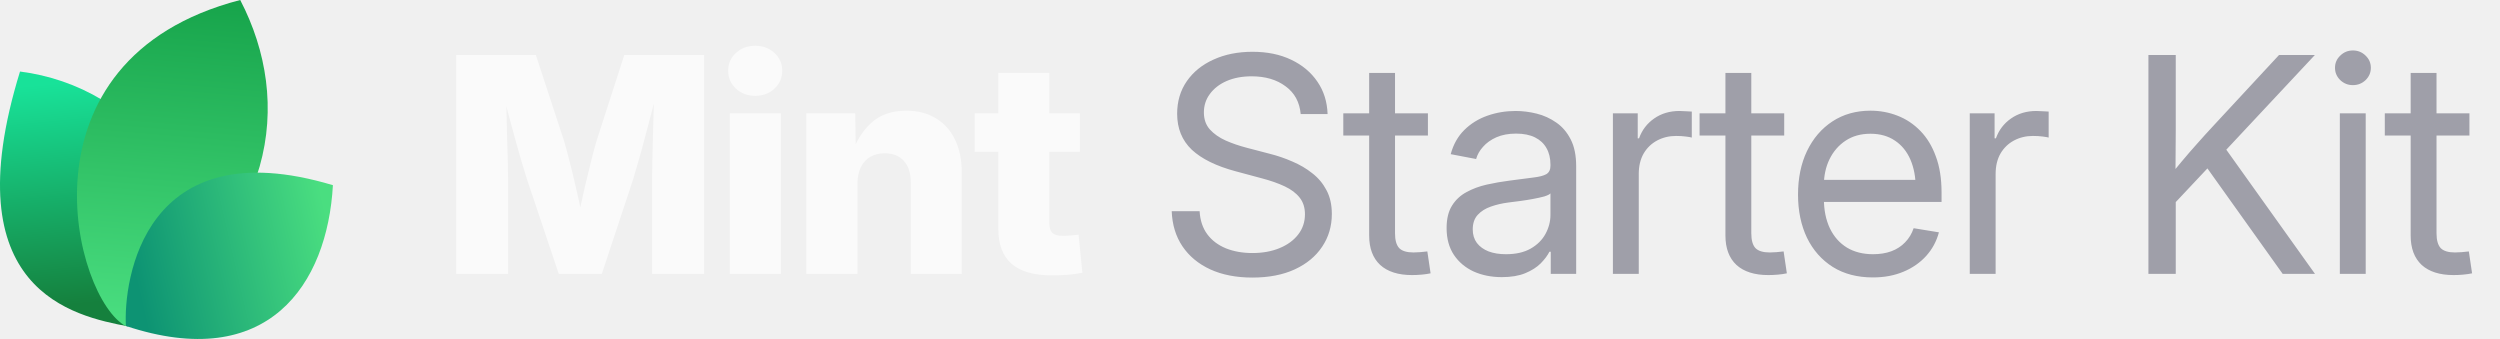
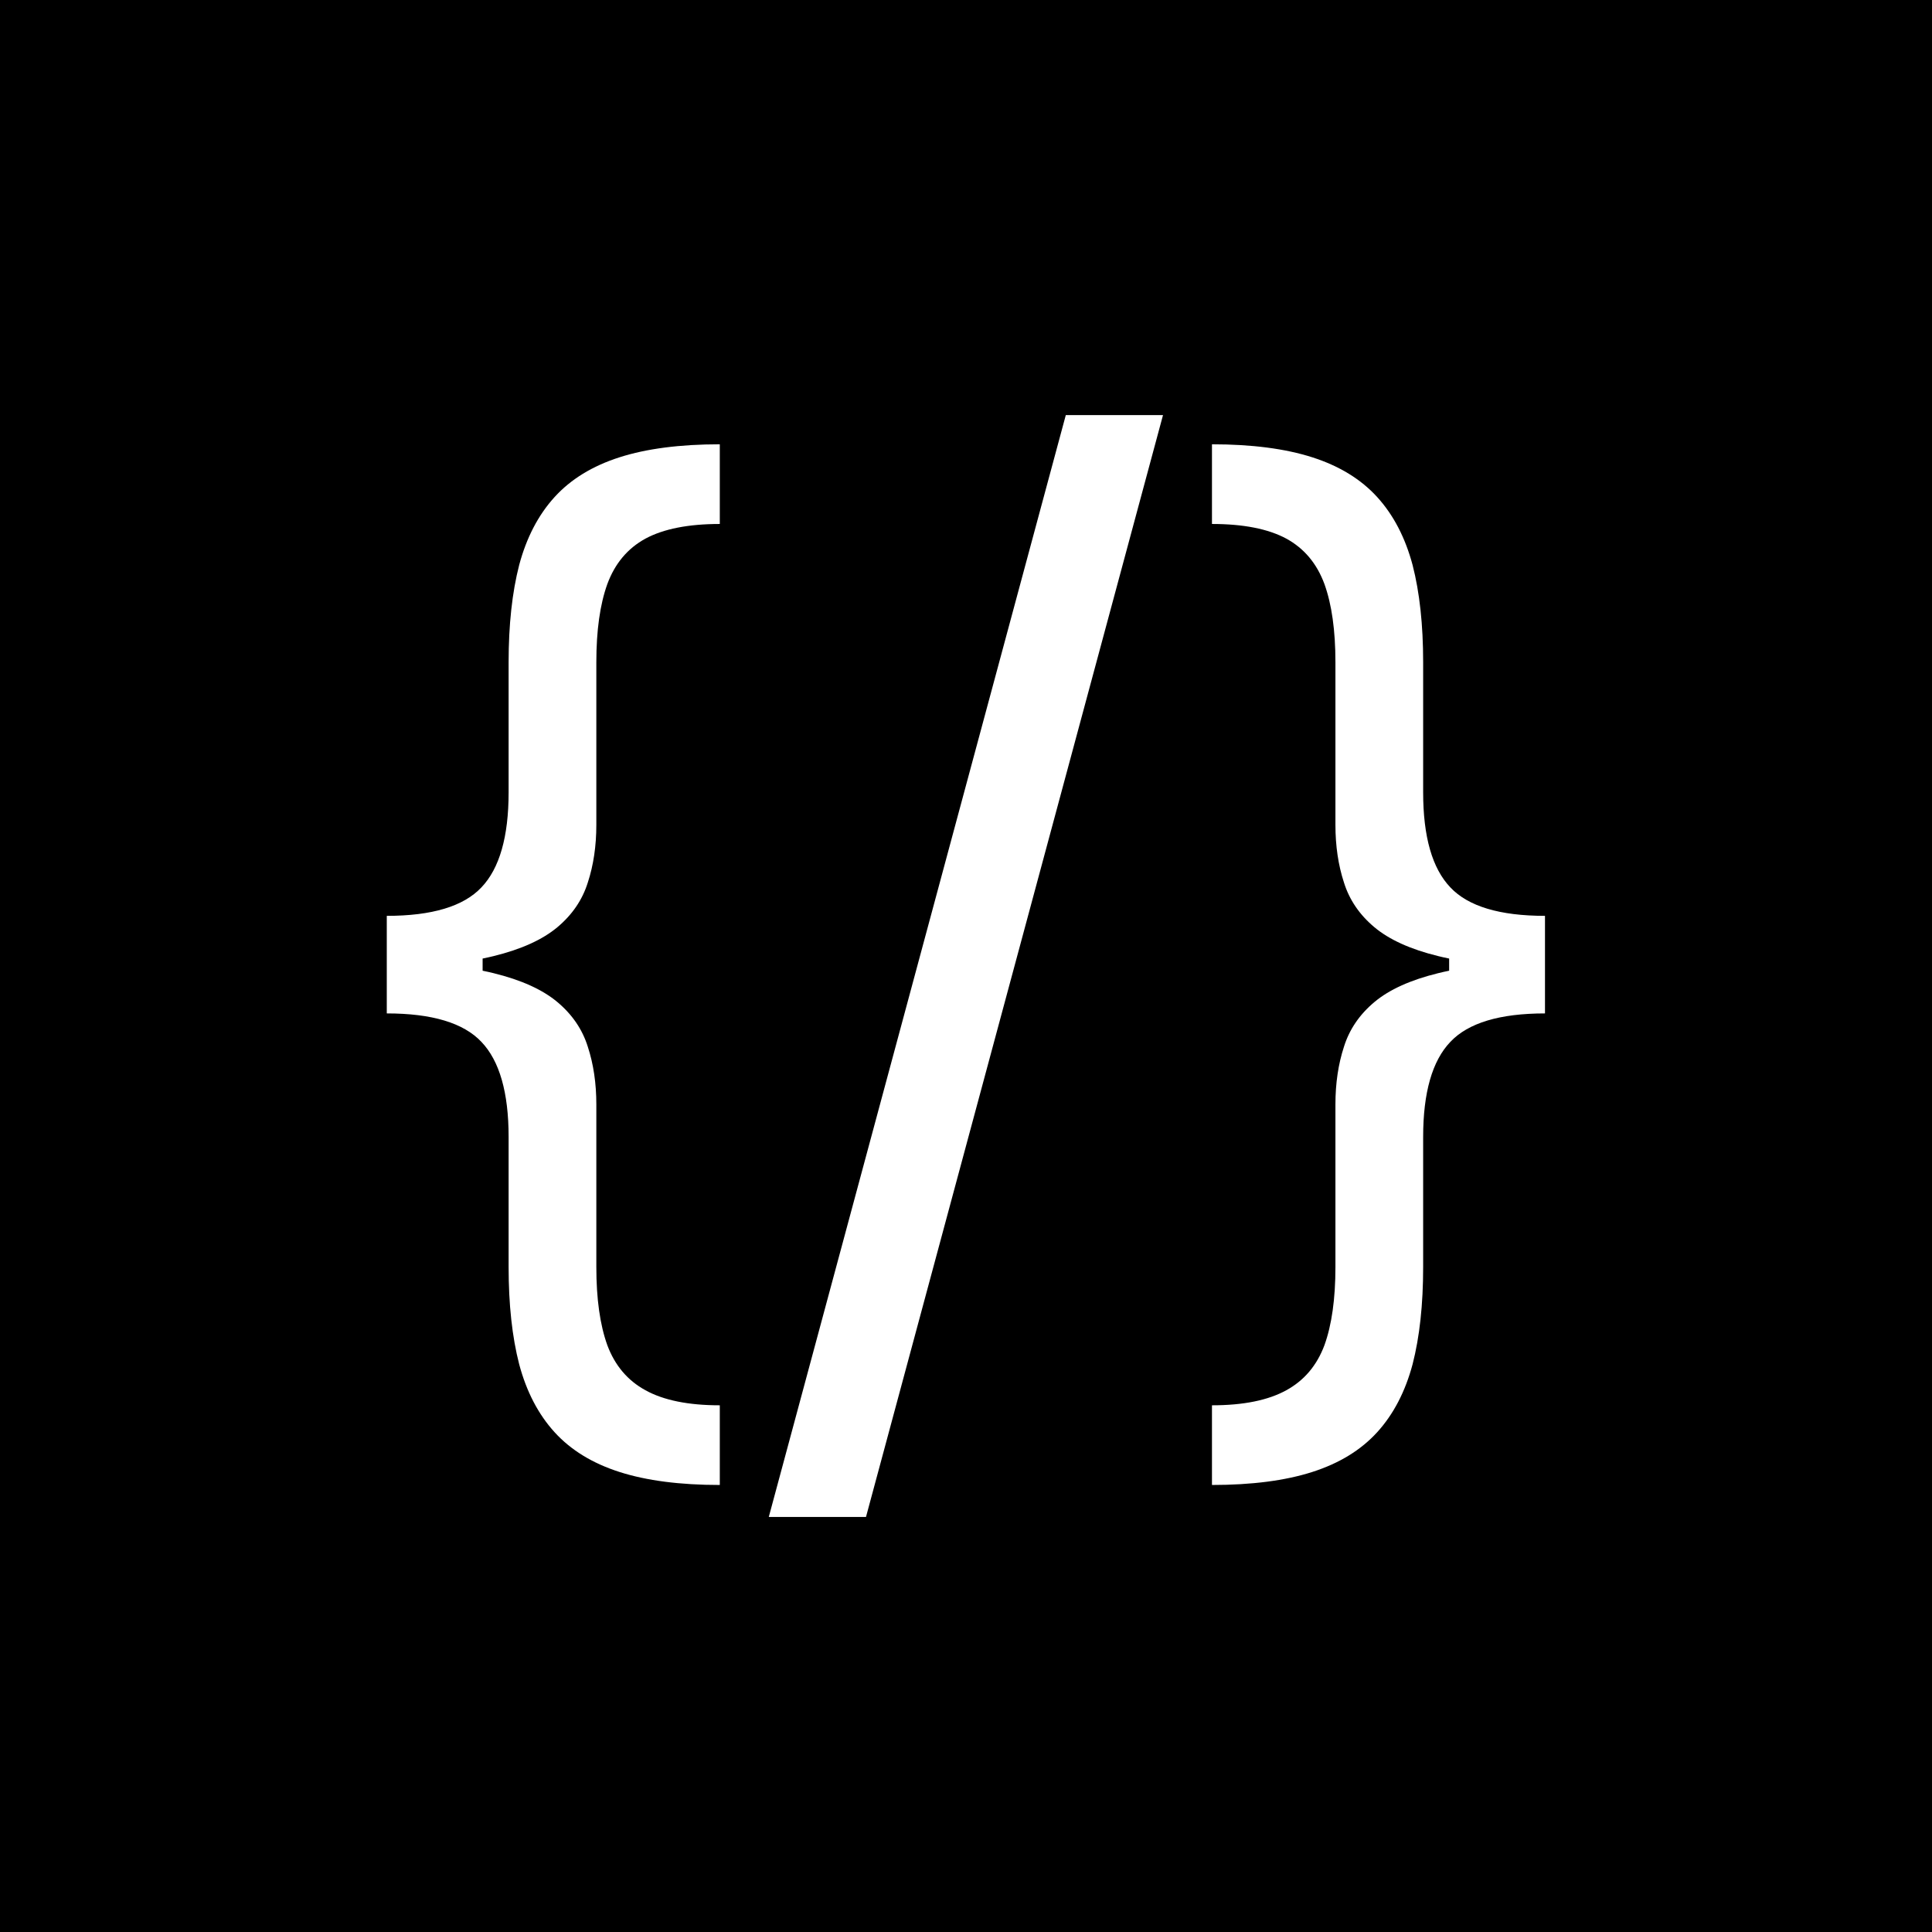
- <svg xmlns="http://www.w3.org/2000/svg" width="177" height="24" viewBox="0 0 177 24" fill="none">
-   <path d="M9.061 23.108C5.268 22.377 -3.391 20.627 1.417 5.064C9.634 6.099 16.973 14.064 9.061 23.108Z" fill="url(#paint0_linear_17557_2145)" />
-   <path d="M8.919 23.094C5.276 21.222 0.784 4.209 17.007 0C20.757 7.193 19.621 16.545 8.919 23.094Z" fill="url(#paint1_linear_17557_2145)" />
-   <path d="M8.914 23.079C8.735 19.882 10.159 9.085 23.57 13.111C23.181 20.123 18.984 26.418 8.914 23.079Z" fill="url(#paint2_linear_17557_2145)" />
-   <path d="M32.301 19.392V3.894H37.938L39.925 9.948C40.036 10.315 40.164 10.787 40.31 11.362C40.462 11.938 40.611 12.552 40.757 13.204C40.91 13.855 41.048 14.483 41.173 15.086C41.305 15.682 41.412 16.192 41.495 16.615H40.695C40.771 16.192 40.871 15.682 40.996 15.086C41.128 14.49 41.267 13.866 41.412 13.214C41.565 12.562 41.714 11.948 41.86 11.373C42.005 10.79 42.133 10.315 42.244 9.948L44.2 3.894H49.848V19.392H46.166V12.704C46.166 12.357 46.173 11.917 46.187 11.383C46.2 10.849 46.214 10.27 46.228 9.646C46.249 9.022 46.266 8.391 46.28 7.753C46.301 7.115 46.311 6.519 46.311 5.964H46.623C46.485 6.561 46.332 7.181 46.166 7.826C45.999 8.471 45.833 9.102 45.666 9.719C45.507 10.336 45.351 10.901 45.198 11.414C45.053 11.928 44.928 12.357 44.824 12.704L42.608 19.392H39.561L37.314 12.704C37.203 12.357 37.072 11.928 36.919 11.414C36.773 10.901 36.614 10.34 36.441 9.729C36.274 9.112 36.104 8.481 35.931 7.836C35.764 7.192 35.608 6.567 35.463 5.964H35.827C35.834 6.512 35.844 7.105 35.858 7.743C35.872 8.374 35.886 9.005 35.9 9.636C35.92 10.26 35.938 10.839 35.952 11.373C35.965 11.907 35.972 12.351 35.972 12.704V19.392H32.301ZM51.668 19.392V8.024H55.288V19.392H51.668ZM53.468 6.786C52.927 6.786 52.473 6.616 52.105 6.276C51.738 5.93 51.554 5.507 51.554 5.007C51.554 4.508 51.738 4.088 52.105 3.749C52.473 3.409 52.927 3.239 53.468 3.239C54.009 3.239 54.463 3.409 54.83 3.749C55.198 4.082 55.382 4.501 55.382 5.007C55.382 5.507 55.198 5.93 54.83 6.276C54.463 6.616 54.009 6.786 53.468 6.786ZM60.708 13.027V19.392H57.088V8.024H60.551L60.593 10.967H60.281C60.593 10.024 61.061 9.268 61.685 8.7C62.309 8.124 63.138 7.836 64.171 7.836C64.975 7.836 65.672 8.017 66.262 8.377C66.851 8.731 67.302 9.234 67.614 9.885C67.933 10.537 68.092 11.307 68.092 12.194V19.392H64.483V12.912C64.483 12.26 64.32 11.754 63.994 11.394C63.675 11.033 63.221 10.853 62.632 10.853C62.25 10.853 61.914 10.936 61.623 11.102C61.332 11.269 61.106 11.515 60.947 11.841C60.787 12.16 60.708 12.555 60.708 13.027ZM76.456 8.024V10.749H69.008V8.024H76.456ZM70.683 5.163H74.292V15.783C74.292 16.102 74.361 16.334 74.5 16.48C74.646 16.625 74.899 16.698 75.259 16.698C75.405 16.698 75.596 16.688 75.831 16.667C76.074 16.646 76.251 16.629 76.362 16.615L76.632 19.309C76.313 19.378 75.963 19.427 75.582 19.455C75.207 19.482 74.836 19.496 74.469 19.496C73.2 19.496 72.25 19.222 71.619 18.674C70.995 18.127 70.683 17.308 70.683 16.22V5.163Z" fill="#FAFAFA" />
-   <path d="M88.667 19.652C87.523 19.652 86.528 19.458 85.682 19.07C84.843 18.681 84.188 18.137 83.716 17.437C83.245 16.736 82.992 15.908 82.957 14.951H84.933C84.968 15.596 85.148 16.14 85.474 16.584C85.8 17.021 86.24 17.354 86.795 17.582C87.35 17.804 87.974 17.915 88.667 17.915C89.388 17.915 90.026 17.801 90.581 17.572C91.143 17.343 91.583 17.024 91.902 16.615C92.228 16.199 92.391 15.717 92.391 15.169C92.391 14.698 92.266 14.306 92.017 13.994C91.767 13.675 91.413 13.408 90.956 13.193C90.498 12.978 89.954 12.787 89.323 12.621L87.502 12.132C86.123 11.765 85.082 11.255 84.382 10.603C83.689 9.944 83.342 9.095 83.342 8.055C83.342 7.174 83.571 6.404 84.028 5.746C84.486 5.087 85.117 4.577 85.921 4.217C86.726 3.849 87.645 3.666 88.678 3.666C89.718 3.666 90.63 3.853 91.413 4.227C92.204 4.602 92.824 5.122 93.275 5.787C93.726 6.446 93.965 7.209 93.993 8.076H92.089C92.013 7.23 91.656 6.574 91.018 6.11C90.387 5.638 89.586 5.403 88.615 5.403C87.95 5.403 87.36 5.513 86.847 5.735C86.341 5.957 85.946 6.262 85.661 6.651C85.377 7.032 85.235 7.469 85.235 7.961C85.235 8.447 85.377 8.849 85.661 9.168C85.946 9.48 86.317 9.74 86.774 9.948C87.232 10.149 87.724 10.319 88.251 10.457L89.884 10.884C90.439 11.023 90.977 11.206 91.496 11.435C92.023 11.657 92.495 11.934 92.911 12.267C93.334 12.593 93.67 12.995 93.92 13.474C94.17 13.945 94.294 14.504 94.294 15.149C94.294 16.015 94.066 16.788 93.608 17.468C93.157 18.148 92.512 18.681 91.673 19.07C90.834 19.458 89.832 19.652 88.667 19.652ZM101.097 8.024V9.594H95.106V8.024H101.097ZM96.937 5.163H98.767V16.521C98.767 17 98.865 17.347 99.059 17.562C99.26 17.77 99.6 17.874 100.078 17.874C100.21 17.874 100.366 17.867 100.546 17.853C100.733 17.832 100.903 17.815 101.056 17.801L101.285 19.351C101.097 19.392 100.886 19.423 100.65 19.444C100.414 19.465 100.189 19.475 99.974 19.475C98.996 19.475 98.244 19.236 97.717 18.758C97.197 18.272 96.937 17.579 96.937 16.677V5.163ZM106.33 19.621C105.595 19.621 104.932 19.489 104.343 19.226C103.754 18.955 103.285 18.564 102.939 18.05C102.592 17.53 102.419 16.896 102.419 16.147C102.419 15.495 102.547 14.965 102.804 14.556C103.06 14.146 103.403 13.828 103.833 13.599C104.263 13.363 104.742 13.186 105.269 13.068C105.796 12.95 106.333 12.857 106.881 12.787C107.574 12.69 108.132 12.617 108.555 12.569C108.978 12.52 109.287 12.441 109.481 12.33C109.675 12.212 109.772 12.014 109.772 11.737V11.654C109.772 11.203 109.679 10.815 109.492 10.489C109.311 10.163 109.041 9.91 108.68 9.729C108.32 9.549 107.872 9.459 107.338 9.459C106.805 9.459 106.34 9.546 105.945 9.719C105.556 9.892 105.241 10.118 104.998 10.395C104.755 10.665 104.593 10.953 104.509 11.258L102.71 10.915C102.897 10.222 103.22 9.65 103.677 9.199C104.135 8.748 104.679 8.412 105.31 8.19C105.941 7.968 106.607 7.857 107.307 7.857C107.8 7.857 108.295 7.92 108.795 8.044C109.301 8.169 109.765 8.381 110.188 8.679C110.611 8.97 110.951 9.369 111.208 9.875C111.464 10.374 111.593 11.005 111.593 11.768V19.392H109.793V17.822H109.7C109.568 18.085 109.363 18.359 109.086 18.643C108.809 18.921 108.444 19.153 107.994 19.34C107.543 19.527 106.988 19.621 106.33 19.621ZM106.621 17.998C107.321 17.998 107.904 17.867 108.368 17.603C108.84 17.333 109.19 16.986 109.419 16.563C109.654 16.133 109.772 15.682 109.772 15.211V13.692C109.703 13.769 109.554 13.841 109.325 13.911C109.096 13.973 108.829 14.032 108.524 14.088C108.226 14.143 107.921 14.192 107.609 14.233C107.304 14.275 107.033 14.309 106.798 14.337C106.354 14.393 105.938 14.49 105.549 14.628C105.168 14.76 104.86 14.954 104.624 15.211C104.388 15.467 104.27 15.811 104.27 16.241C104.27 16.615 104.367 16.934 104.561 17.198C104.762 17.461 105.04 17.662 105.393 17.801C105.747 17.933 106.156 17.998 106.621 17.998ZM114.193 19.392V8.024H115.951V9.792H116.045C116.253 9.209 116.61 8.741 117.116 8.388C117.622 8.034 118.219 7.857 118.905 7.857C119.058 7.857 119.217 7.864 119.384 7.878C119.55 7.885 119.682 7.892 119.779 7.899V9.74C119.716 9.719 119.578 9.695 119.363 9.667C119.155 9.639 118.922 9.625 118.666 9.625C118.174 9.625 117.726 9.733 117.324 9.948C116.922 10.163 116.603 10.471 116.367 10.874C116.138 11.276 116.024 11.758 116.024 12.319V19.392H114.193ZM126.322 8.024V9.594H120.33V8.024H126.322ZM122.161 5.163H123.992V16.521C123.992 17 124.089 17.347 124.283 17.562C124.484 17.77 124.824 17.874 125.302 17.874C125.434 17.874 125.59 17.867 125.77 17.853C125.958 17.832 126.127 17.815 126.28 17.801L126.509 19.351C126.322 19.392 126.11 19.423 125.874 19.444C125.639 19.465 125.413 19.475 125.198 19.475C124.221 19.475 123.468 19.236 122.941 18.758C122.421 18.272 122.161 17.579 122.161 16.677V5.163ZM132.604 19.642C131.502 19.642 130.555 19.396 129.765 18.903C128.974 18.404 128.364 17.714 127.934 16.834C127.511 15.946 127.3 14.927 127.3 13.775C127.3 12.611 127.511 11.584 127.934 10.697C128.364 9.802 128.964 9.102 129.734 8.596C130.51 8.089 131.408 7.836 132.428 7.836C133.1 7.836 133.738 7.954 134.341 8.19C134.952 8.426 135.489 8.783 135.954 9.261C136.425 9.74 136.793 10.343 137.056 11.071C137.327 11.792 137.462 12.645 137.462 13.63V14.296H128.433V12.735H136.463L135.631 13.297C135.631 12.541 135.506 11.876 135.257 11.3C135.007 10.725 134.643 10.277 134.165 9.958C133.686 9.632 133.107 9.469 132.428 9.469C131.748 9.469 131.162 9.632 130.67 9.958C130.177 10.284 129.796 10.725 129.526 11.279C129.262 11.827 129.13 12.441 129.13 13.12V14.046C129.13 14.864 129.273 15.572 129.557 16.168C129.841 16.757 130.243 17.211 130.763 17.53C131.283 17.842 131.901 17.998 132.615 17.998C133.093 17.998 133.523 17.929 133.905 17.79C134.293 17.645 134.619 17.433 134.882 17.156C135.153 16.879 135.354 16.546 135.486 16.157L137.275 16.449C137.108 17.08 136.81 17.634 136.38 18.113C135.95 18.591 135.413 18.966 134.768 19.236C134.123 19.507 133.402 19.642 132.604 19.642ZM139.459 19.392V8.024H141.217V9.792H141.311C141.519 9.209 141.876 8.741 142.382 8.388C142.888 8.034 143.485 7.857 144.171 7.857C144.324 7.857 144.483 7.864 144.649 7.878C144.816 7.885 144.948 7.892 145.045 7.899V9.74C144.982 9.719 144.844 9.695 144.629 9.667C144.421 9.639 144.188 9.625 143.932 9.625C143.439 9.625 142.992 9.733 142.59 9.948C142.188 10.163 141.869 10.471 141.633 10.874C141.404 11.276 141.29 11.758 141.29 12.319V19.392H139.459ZM153.429 14.961V12.715C153.783 12.257 154.136 11.82 154.49 11.404C154.844 10.981 155.204 10.565 155.572 10.156C155.939 9.74 156.314 9.327 156.695 8.918L161.355 3.894H163.893L157.277 10.967H157.184L153.429 14.961ZM152.108 19.392V3.894H154.043V9.241L154.022 12.559L154.043 13.505V19.392H152.108ZM161.615 19.392L155.967 11.477L157.173 9.969L163.903 19.392H161.615ZM165.661 19.392V8.024H167.492V19.392H165.661ZM166.587 6.027C166.24 6.027 165.942 5.909 165.692 5.673C165.443 5.43 165.318 5.139 165.318 4.799C165.318 4.459 165.443 4.172 165.692 3.936C165.942 3.693 166.24 3.572 166.587 3.572C166.934 3.572 167.232 3.693 167.482 3.936C167.731 4.172 167.856 4.459 167.856 4.799C167.856 5.139 167.731 5.43 167.482 5.673C167.232 5.909 166.934 6.027 166.587 6.027ZM174.836 8.024V9.594H168.844V8.024H174.836ZM170.675 5.163H172.506V16.521C172.506 17 172.603 17.347 172.797 17.562C172.998 17.77 173.338 17.874 173.816 17.874C173.948 17.874 174.104 17.867 174.284 17.853C174.472 17.832 174.641 17.815 174.794 17.801L175.023 19.351C174.836 19.392 174.624 19.423 174.388 19.444C174.153 19.465 173.927 19.475 173.712 19.475C172.735 19.475 171.982 19.236 171.455 18.758C170.935 18.272 170.675 17.579 170.675 16.677V5.163Z" fill="#9F9FA9" />
-   <defs>
-     <linearGradient id="paint0_linear_17557_2145" x1="3.776" y1="5.916" x2="5.232" y2="21.559" gradientUnits="userSpaceOnUse">
-       <stop stop-color="#18E299" />
-       <stop offset="1" stop-color="#15803D" />
-     </linearGradient>
-     <linearGradient id="paint1_linear_17557_2145" x1="12.171" y1="-0.718" x2="10.19" y2="22.983" gradientUnits="userSpaceOnUse">
-       <stop stop-color="#16A34A" />
-       <stop offset="1" stop-color="#4ADE80" />
-     </linearGradient>
-     <linearGradient id="paint2_linear_17557_2145" x1="23.133" y1="15.353" x2="9.338" y2="18.52" gradientUnits="userSpaceOnUse">
-       <stop stop-color="#4ADE80" />
-       <stop offset="1" stop-color="#0D9373" />
-     </linearGradient>
-   </defs>
+ <svg xmlns="http://www.w3.org/2000/svg" width="1024" height="1024" viewBox="0 0 1024 1024" fill="none">
+   <rect width="1024" height="1024" fill="black" />
+   <path d="M205 512.138V485.421C228.965 485.421 245.683 480.394 255.154 470.339C264.768 460.284 269.576 443.478 269.576 419.92V350.972C269.576 331.15 271.441 313.985 275.172 299.477C279.047 284.969 285.289 272.975 293.899 263.495C302.509 254.014 313.989 246.976 328.34 242.379C342.69 237.783 360.412 235.484 381.507 235.484V277.715C364.861 277.715 351.73 280.301 342.116 285.472C332.645 290.643 325.9 298.687 321.882 309.604C318.008 320.377 316.07 334.166 316.07 350.972V437.157C316.07 448.361 314.563 458.56 311.55 467.753C308.68 476.946 303.299 484.846 295.406 491.454C287.513 498.061 276.249 503.161 261.611 506.752C247.118 510.343 228.247 512.138 205 512.138ZM381.507 787.069C360.412 787.069 342.69 784.77 328.34 780.174C313.989 775.577 302.509 768.539 293.899 759.059C285.289 749.578 279.047 737.584 275.172 723.076C271.441 708.568 269.576 691.403 269.576 671.581V602.633C269.576 579.075 264.768 562.269 255.154 552.214C245.683 542.159 228.965 537.132 205 537.132V510.415C228.247 510.415 247.118 512.21 261.611 515.801C276.249 519.392 287.513 524.492 295.406 531.099C303.299 537.707 308.68 545.607 311.55 554.8C314.563 563.993 316.07 574.192 316.07 585.396V671.581C316.07 688.387 318.008 702.176 321.882 712.949C325.9 723.723 332.645 731.695 342.116 736.866C351.73 742.181 364.861 744.838 381.507 744.838V787.069ZM205 537.132V485.421H255.8V537.132H205Z" fill="white" />
+   <path d="M818.875 512.138V485.421C794.91 485.421 778.192 480.394 768.721 470.339C759.107 460.284 754.299 443.478 754.299 419.92V350.972C754.299 331.15 752.434 313.985 748.703 299.477C744.828 284.969 738.586 272.975 729.976 263.495C721.366 254.014 709.886 246.976 695.535 242.379C681.185 237.783 663.463 235.484 642.368 235.484V277.715C659.014 277.715 672.145 280.301 681.759 285.472C691.23 290.643 697.975 298.687 701.993 309.604C705.867 320.377 707.805 334.166 707.805 350.972V437.157C707.805 448.361 709.312 458.56 712.325 467.753C715.195 476.946 720.576 484.846 728.469 491.454C736.362 498.061 747.626 503.161 762.264 506.752C776.757 510.343 795.628 512.138 818.875 512.138ZM642.368 787.069C663.463 787.069 681.185 784.77 695.535 780.174C709.886 775.577 721.366 768.539 729.976 759.059C738.586 749.578 744.828 737.584 748.703 723.076C752.434 708.568 754.299 691.403 754.299 671.581V602.633C754.299 579.075 759.107 562.269 768.721 552.214C778.192 542.16 794.91 537.132 818.875 537.132V510.415C795.628 510.415 776.757 512.21 762.264 515.801C747.626 519.392 736.362 524.492 728.469 531.099C720.576 537.707 715.195 545.607 712.325 554.8C709.312 563.993 707.805 574.192 707.805 585.396V671.581C707.805 688.387 705.867 702.176 701.993 712.95C697.975 723.723 691.23 731.695 681.759 736.866C672.145 742.181 659.014 744.838 642.368 744.838V787.069ZM818.875 537.132V485.421H768.075V537.132H818.875Z" fill="white" />
+   <path d="M616.422 220L458.991 804.03H407.469L564.899 220H616.422Z" fill="white" />
</svg>
